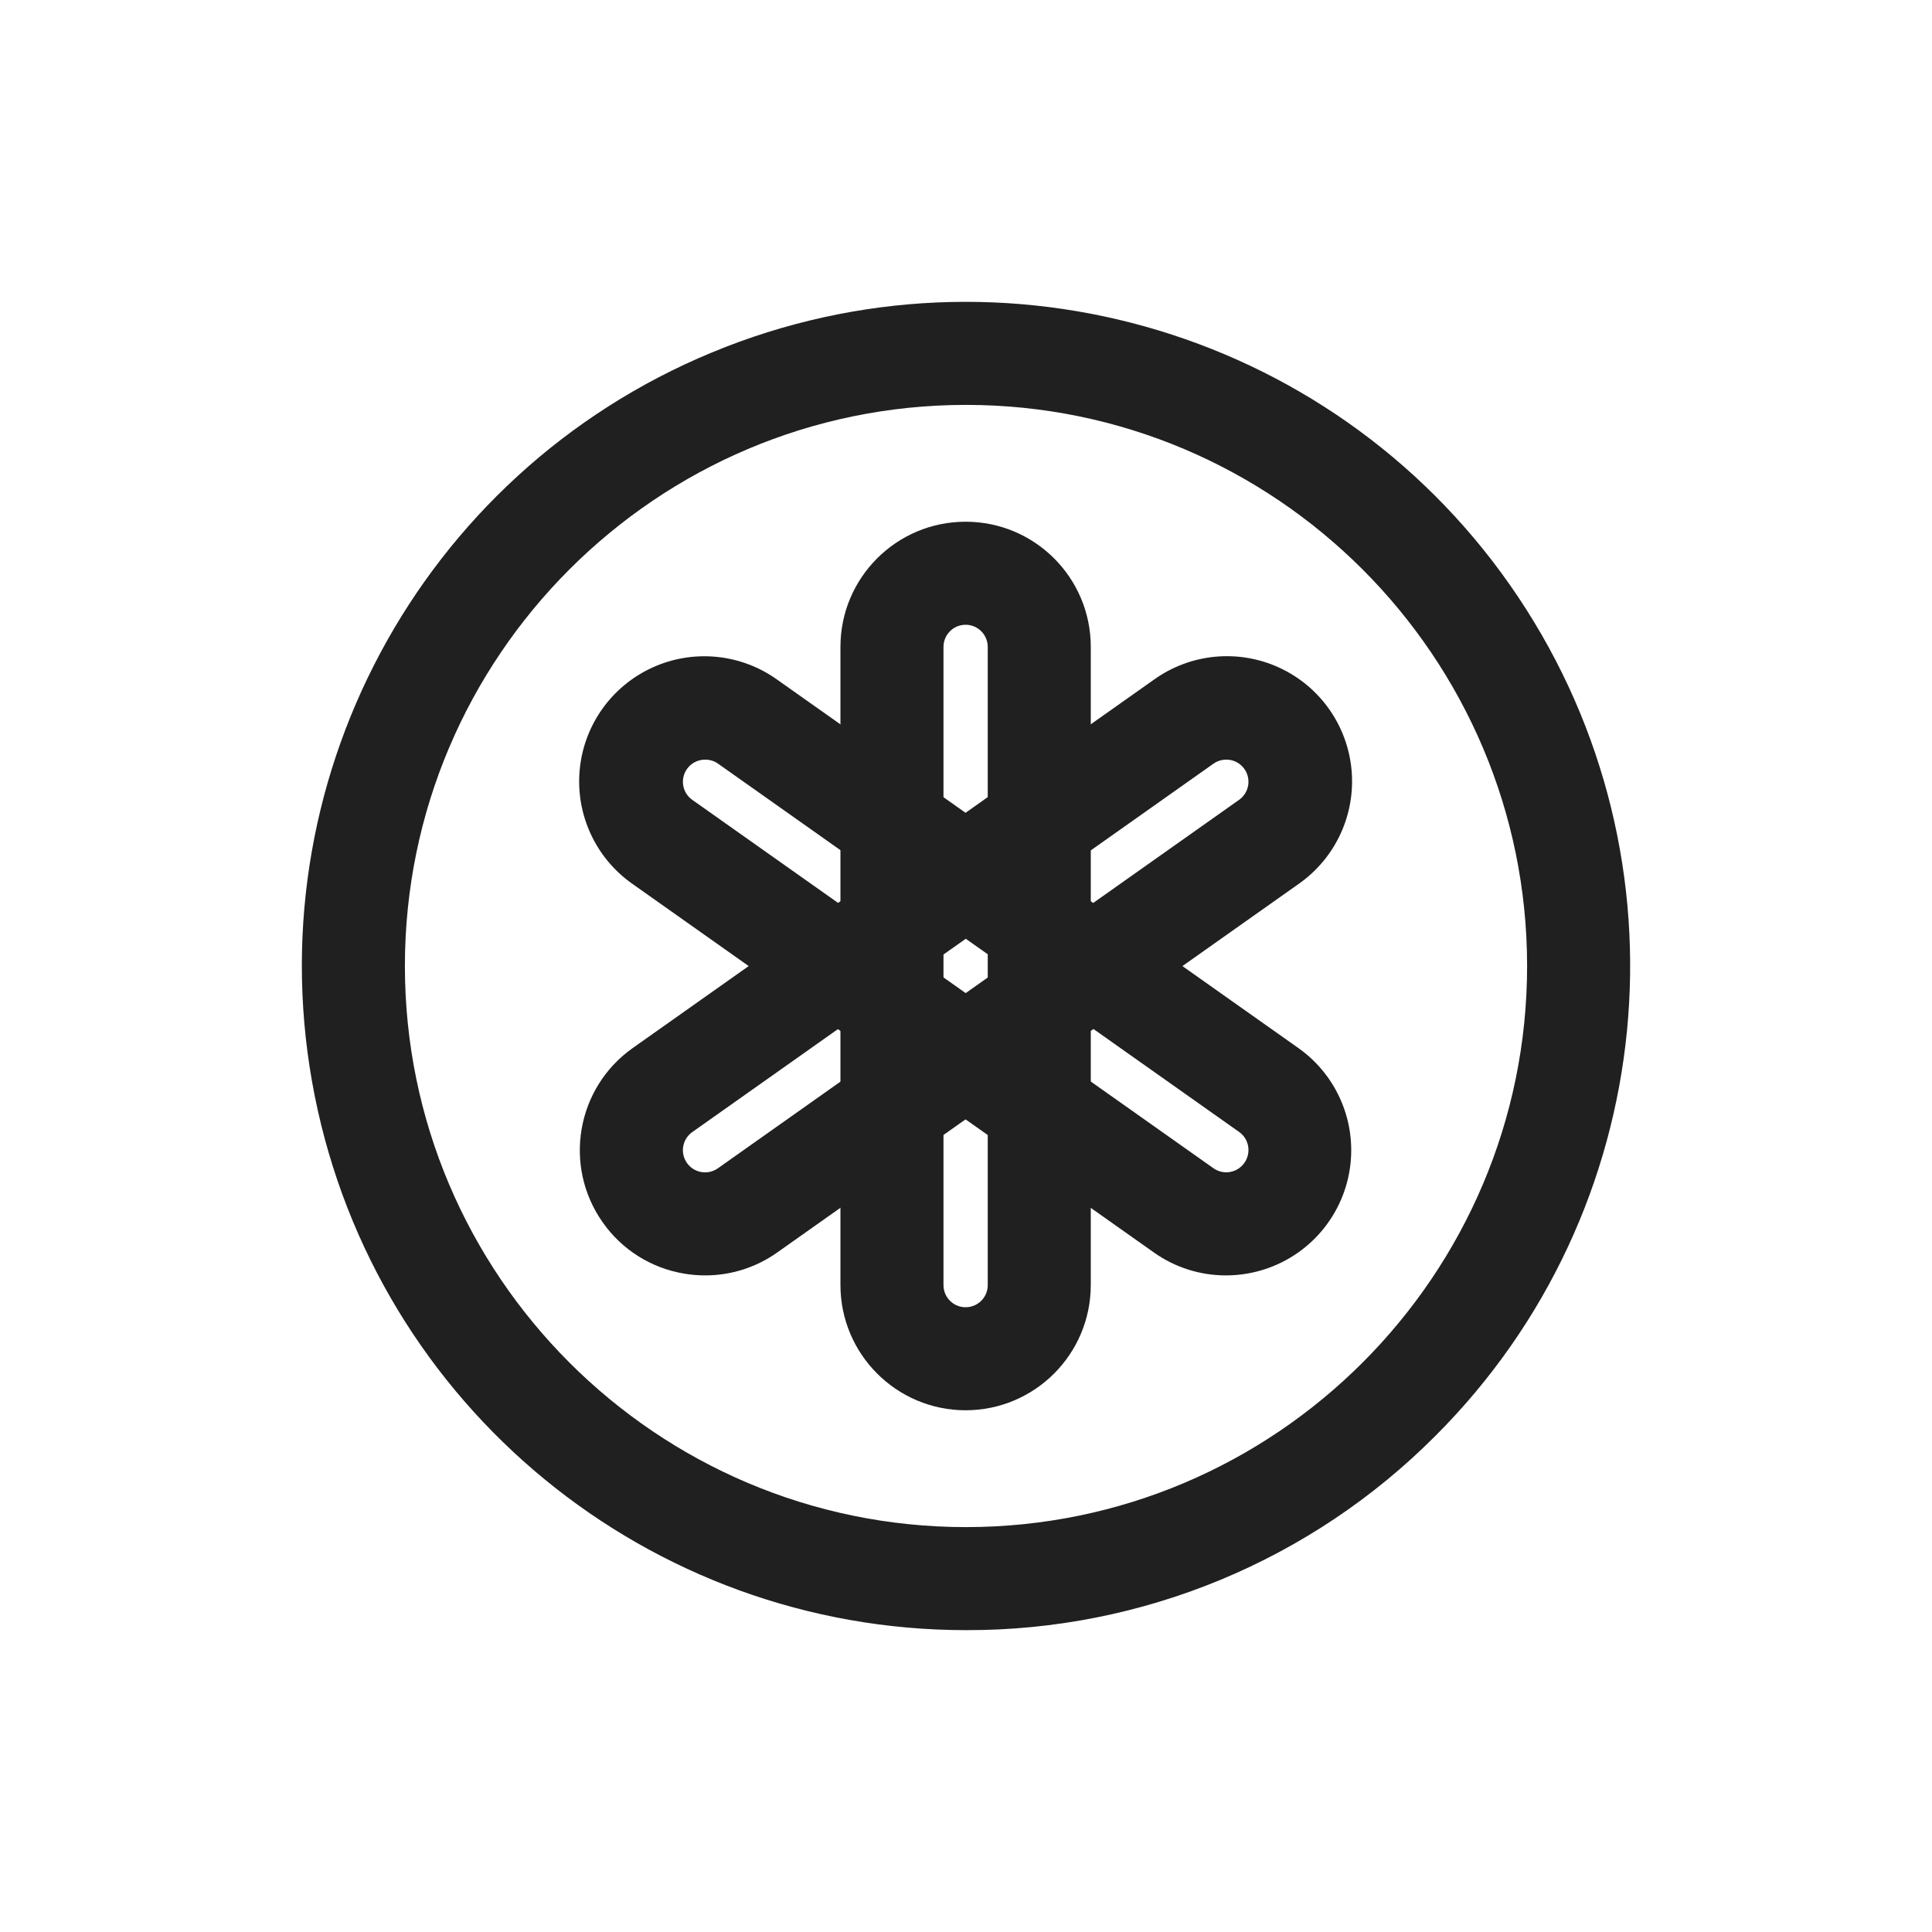
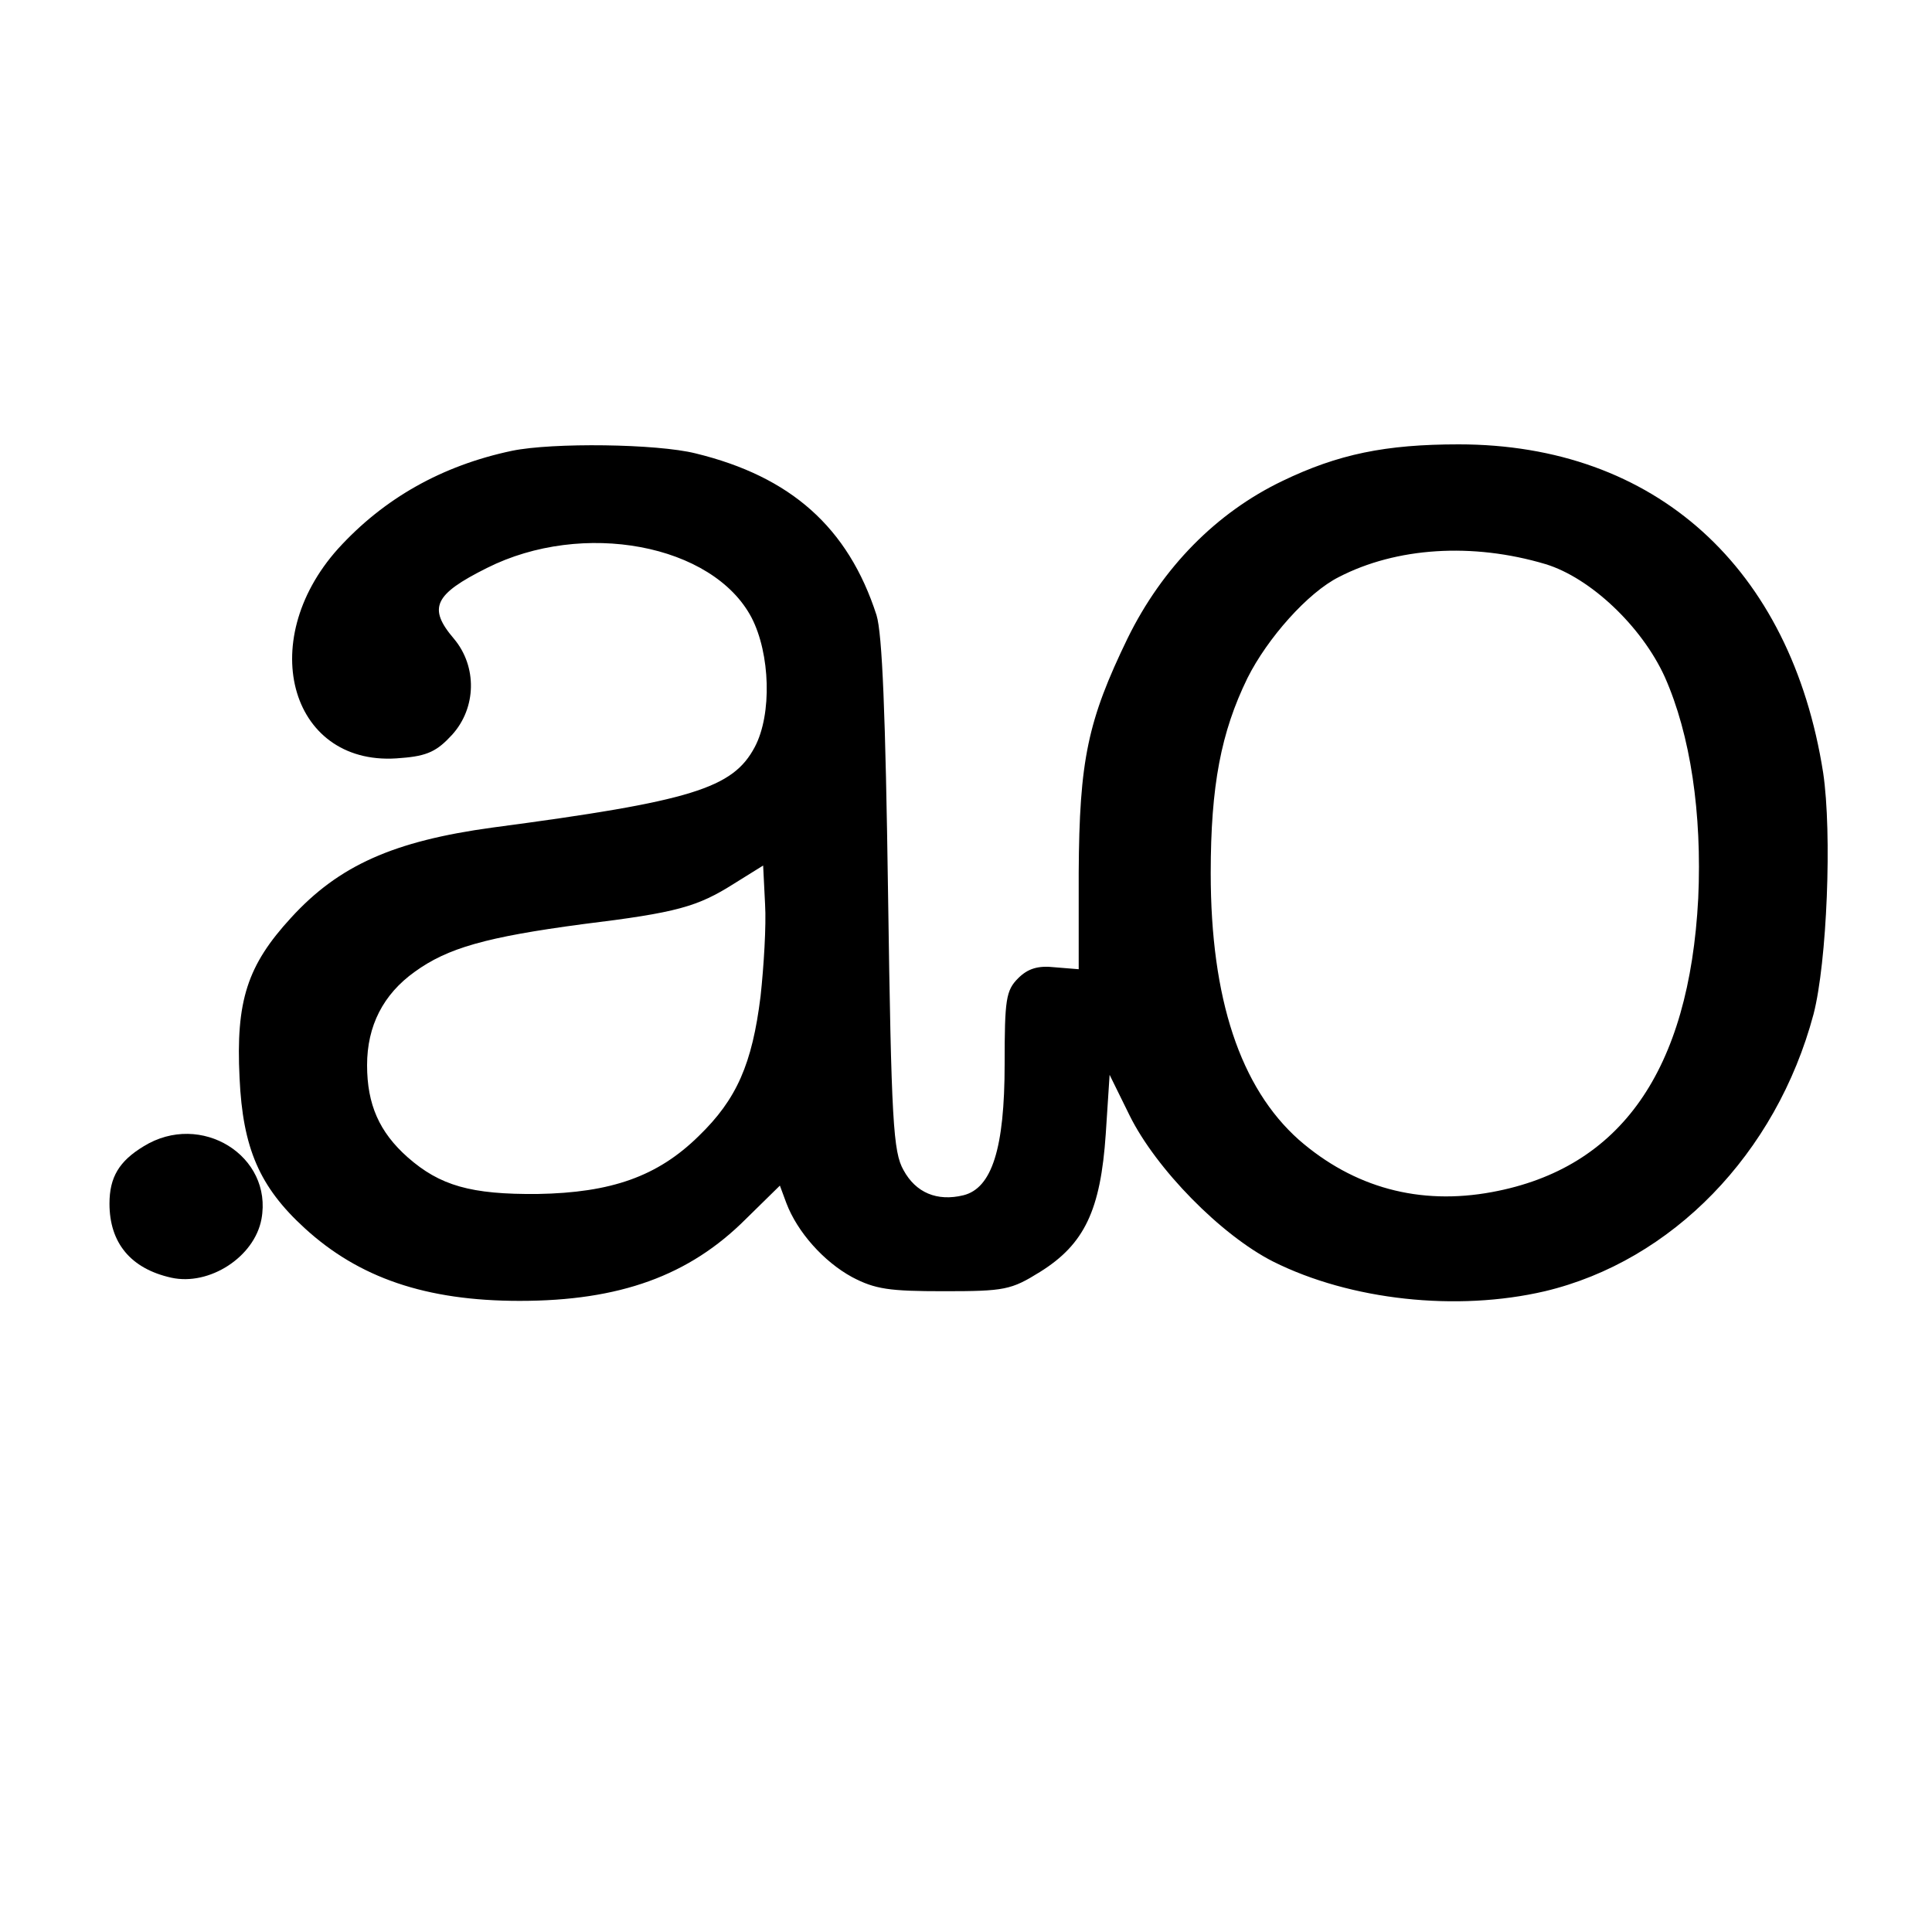
- <svg xmlns="http://www.w3.org/2000/svg" data-name="Layer 1" viewBox="0 0 750 750" id="dent">
-   <path d="M375,632.82a257.81,257.81,0,1,1,182.31-75.51A256.16,256.16,0,0,1,375,632.82Zm0-475.64c-120.11,0-217.82,97.71-217.82,217.82S254.89,592.82,375,592.82,592.82,495.11,592.82,375,495.11,157.18,375,157.18Z" fill="#202020" class="color000000 svgShape" />
-   <path d="M374.85,547.47a48.65,48.65,0,0,1-48.59-48.59V251.12a48.59,48.59,0,1,1,97.18,0V498.88A48.65,48.65,0,0,1,374.85,547.47Zm0-304.94a8.6,8.6,0,0,0-8.59,8.59V498.88a8.59,8.59,0,1,0,17.18,0V251.12A8.6,8.6,0,0,0,374.85,242.53Z" fill="#202020" class="color000000 svgShape" />
-   <path d="M273.8,495.11a48.77,48.77,0,0,1-8.32-.71A48.23,48.23,0,0,1,234,474.56h0a48.59,48.59,0,0,1,11.63-67.72L448,263.81a48.59,48.59,0,1,1,56.1,79.35l-202.31,143A48.3,48.3,0,0,1,273.8,495.11ZM476,294.9a8.52,8.52,0,0,0-4.95,1.57l-202.31,143a8.6,8.6,0,0,0-2.06,12h0a8.6,8.6,0,0,0,12,2.06L481,310.5A8.59,8.59,0,0,0,477.46,295,8.41,8.41,0,0,0,476,294.9Z" fill="#202020" class="color000000 svgShape" />
-   <path d="M475.91,495.11a48.27,48.27,0,0,1-28-8.92l-202.31-143a48.59,48.59,0,1,1,56.1-79.35l202.31,143a48.59,48.59,0,0,1-19.83,87.56A48.86,48.86,0,0,1,475.91,495.11ZM273.71,294.9a8.45,8.45,0,0,0-1.47.12,8.59,8.59,0,0,0-3.5,15.48l202.31,143a8.59,8.59,0,0,0,12-2.06h0a8.6,8.6,0,0,0-2-12l-202.32-143A8.47,8.47,0,0,0,273.71,294.9Z" fill="#202020" class="color000000 svgShape" />
+ <svg xmlns="http://www.w3.org/2000/svg" version="1.0" width="300pt" height="300pt" viewBox="0 0 300 300" preserveAspectRatio="xMidYMid meet">
+   <g transform="translate(0,300) scale(0.1,-0.1)" fill="#000000" stroke="none">
+     <path d="M795 2300 c-109 -23 -199 -74 -270 -152 -131 -146 -72 -342 98 -325 41 3 56 11 79 36 38 42 39 106 3 149 -41 48 -31 69 51 110 149 75 351 37 411 -77 29 -56 32 -150 5 -201 -34 -64 -97 -84 -407 -125 -154 -21 -239 -59 -313 -140 -68 -74 -86 -129 -80 -249 5 -109 31 -169 101 -233 84 -77 188 -113 334 -113 155 0 263 39 351 127 l53 52 10 -27 c17 -45 58 -91 102 -115 36 -19 58 -22 143 -22 94 0 104 2 149 30 69 43 94 96 102 214 l6 92 31 -63 c41 -83 142 -186 223 -227 120 -60 285 -78 422 -46 197 47 359 213 417 430 21 81 29 281 15 375 -50 319 -261 510 -566 510 -113 0 -187 -15 -274 -57 -102 -49 -186 -134 -240 -244 -62 -128 -75 -189 -76 -364 l0 -150 -37 3 c-26 3 -42 -2 -57 -17 -19 -19 -21 -33 -21 -133 0 -132 -20 -193 -64 -204 -41 -10 -74 4 -93 39 -16 28 -19 75 -24 427 -4 282 -9 406 -18 435 -44 136 -133 215 -281 251 -60 15 -222 17 -285 4z m1605 -176 c69 -21 149 -96 185 -175 40 -90 58 -212 52 -344 -14 -267 -120 -419 -320 -456 -113 -21 -215 7 -300 81 -91 81 -137 219 -137 414 0 136 16 219 57 303 31 62 94 133 142 157 89 46 207 54 321 20z m-1219 -671 c-13 -105 -37 -160 -96 -217 -64 -63 -136 -88 -250 -90 -104 -1 -152 13 -202 57 -44 39 -63 82 -63 143 0 61 25 110 74 145 51 37 111 54 261 74 147 18 178 27 235 63 l45 28 3 -60 c2 -33 -2 -97 -7 -143z" />
+     <path d="M223 1220 c-38 -23 -53 -48 -53 -89 0 -61 33 -101 96 -115 59 -13 129 32 140 91 18 98 -94 168 -183 113z" />
+   </g>
</svg>
